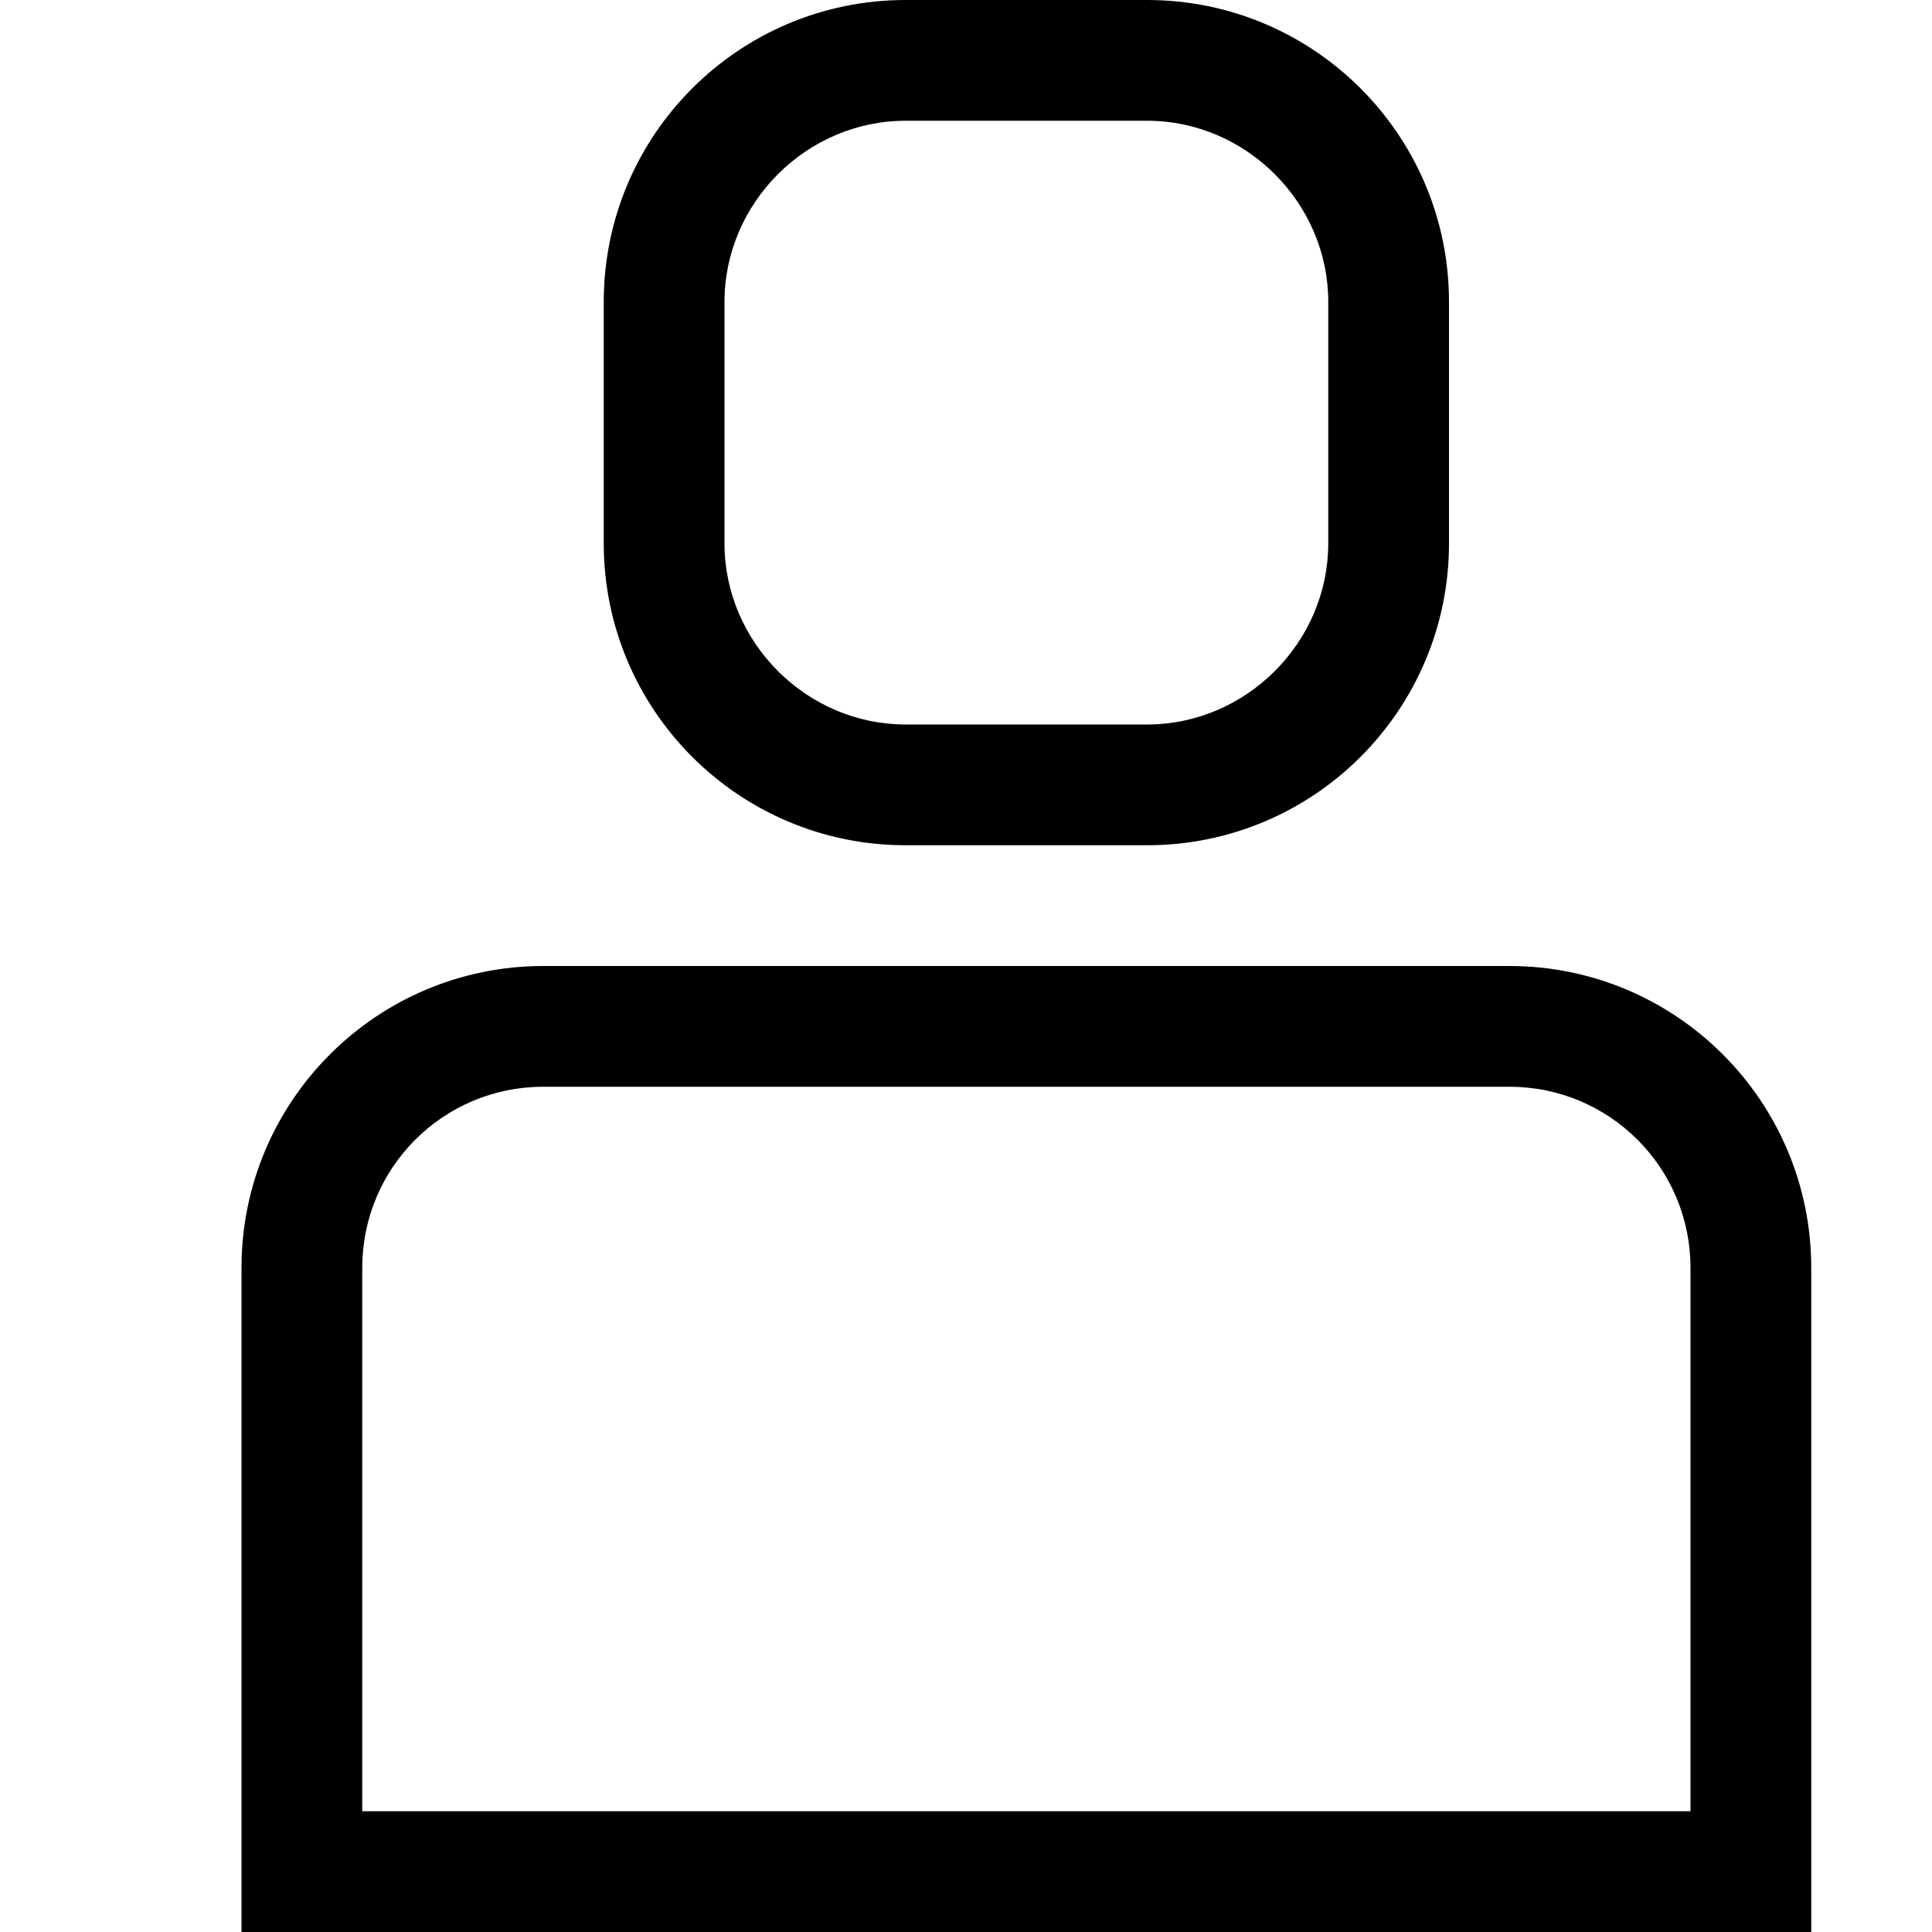
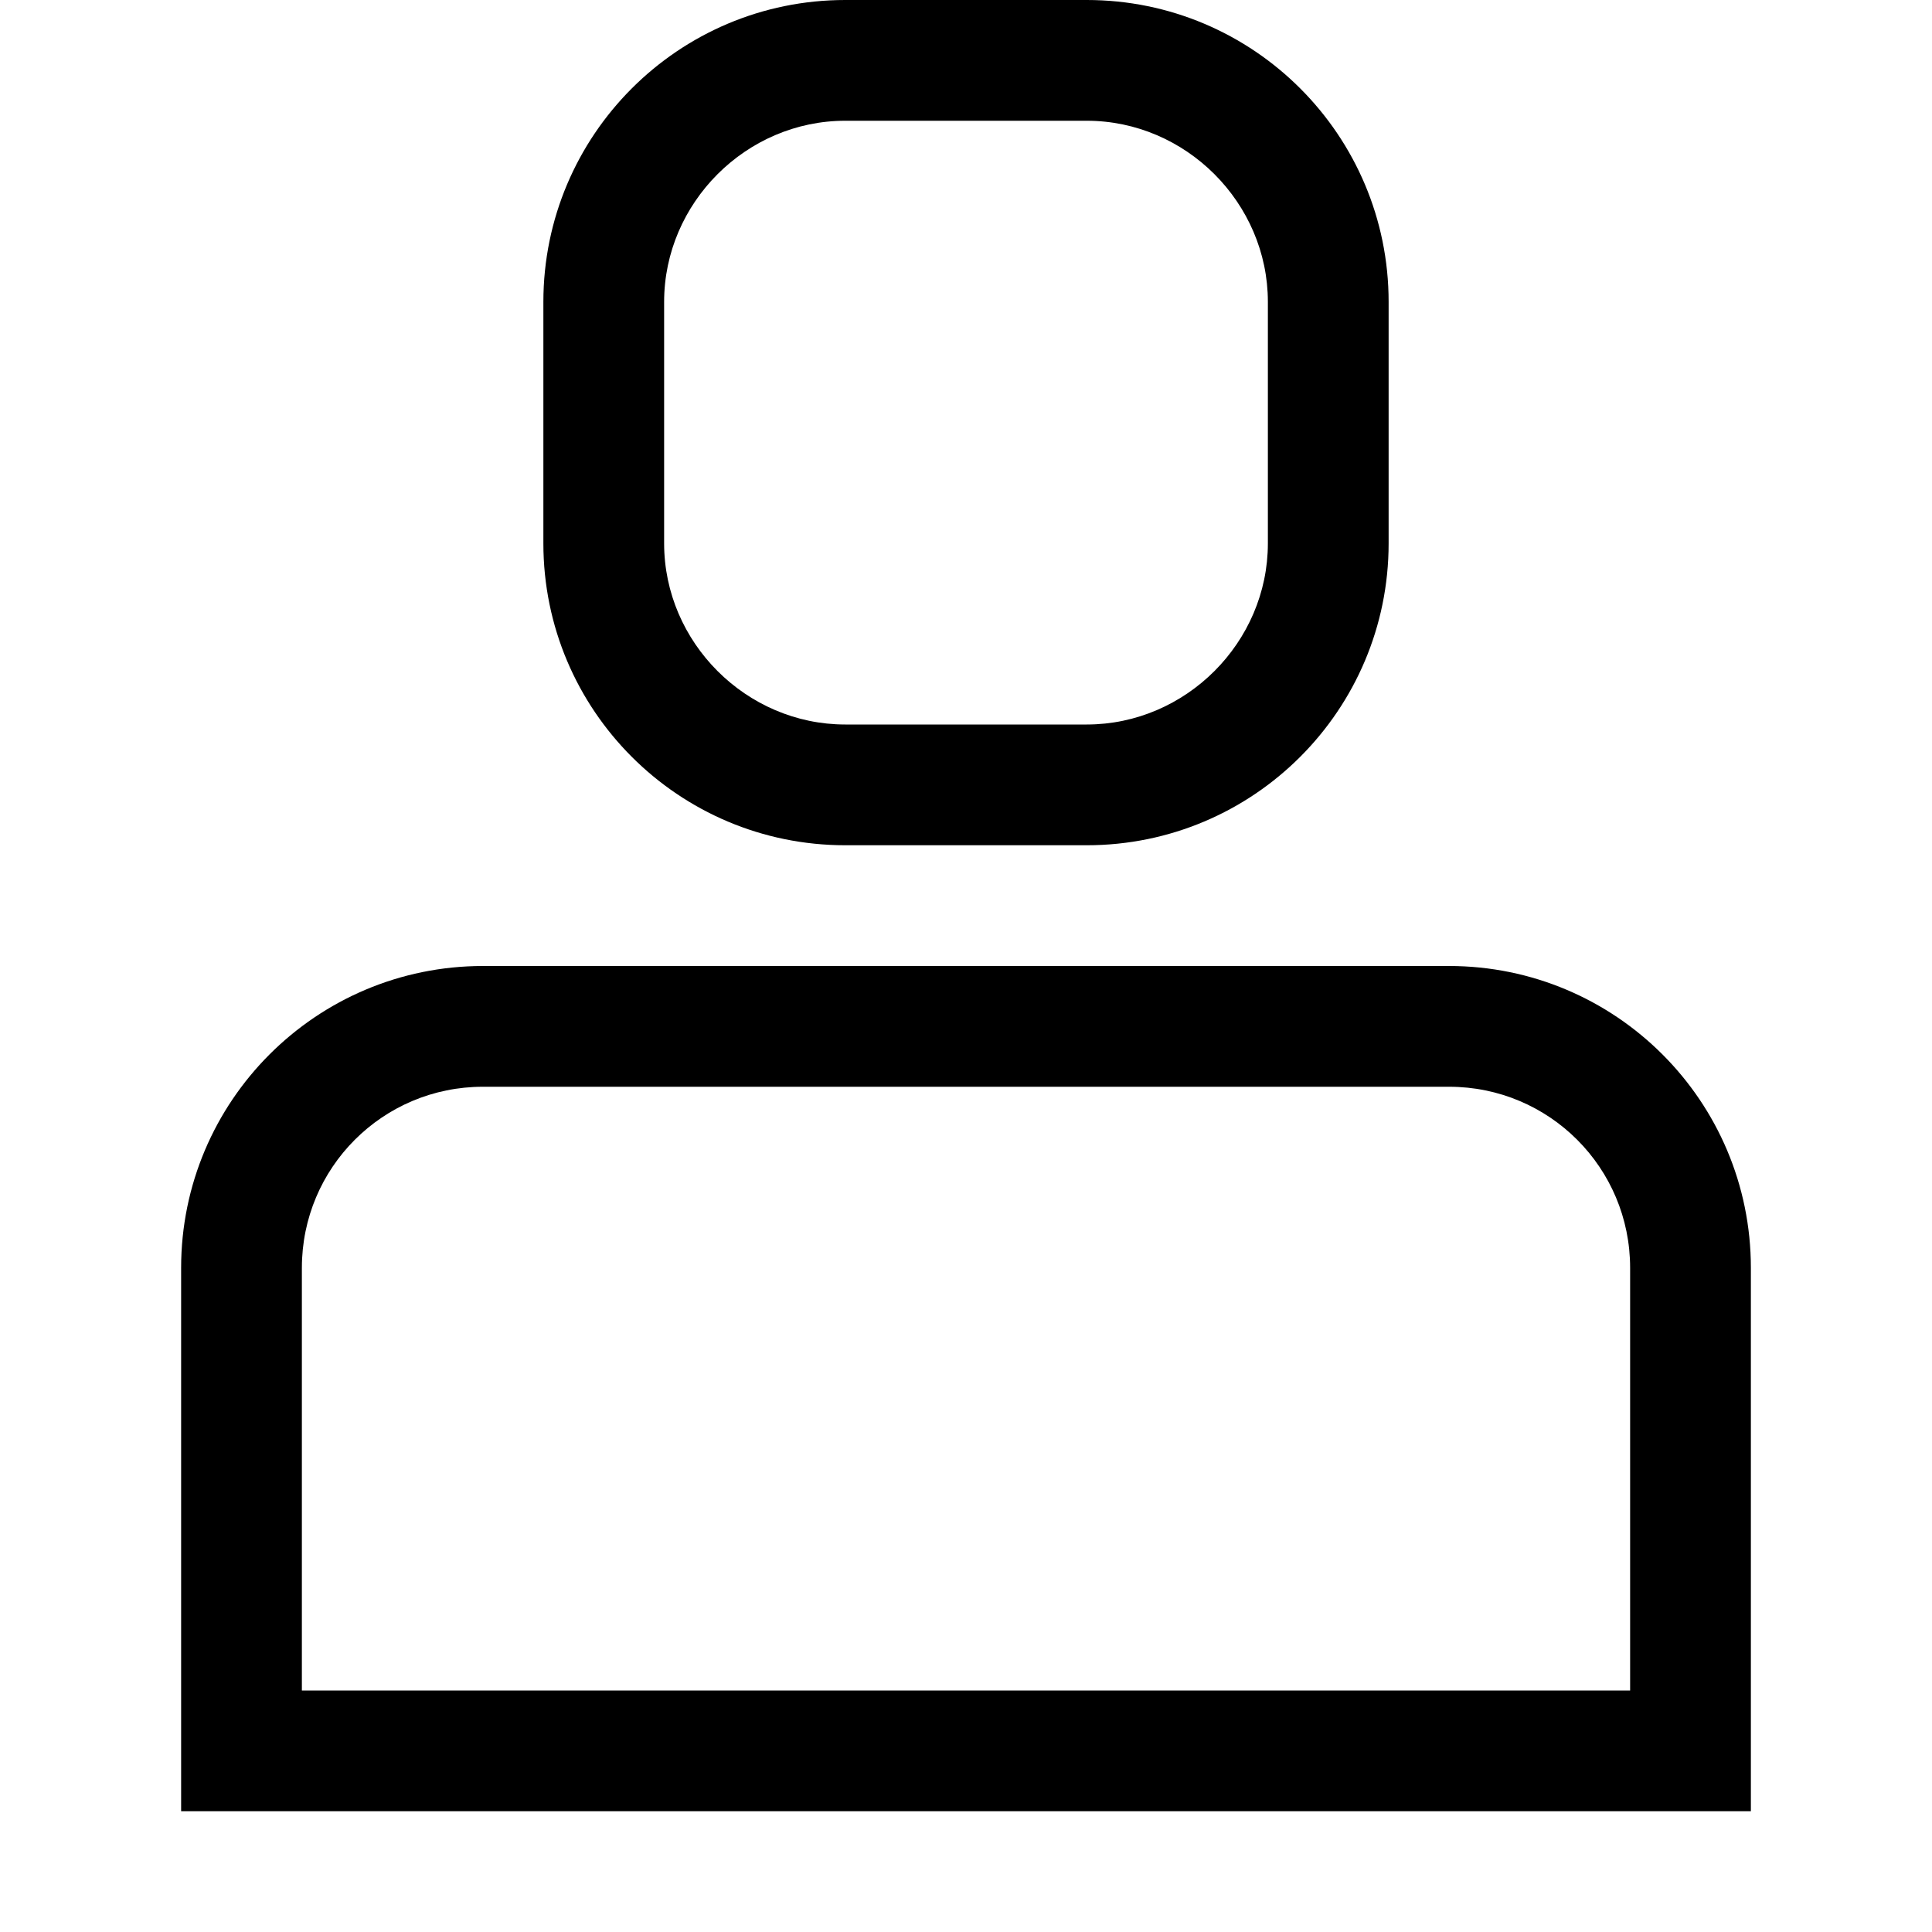
<svg xmlns="http://www.w3.org/2000/svg" width="16" height="16" fill="none">
-   <path fill="currentColor" d="M7.5 1C6.68 1 6 1.68 6 2.5v2C6 5.32 6.68 6 7.5 6h2c.82 0 1.5-.68 1.5-1.5v-2c0-.82-.68-1.5-1.5-1.5h-2ZM5 2.5A2.5 2.5 0 0 1 7.5 0h2A2.5 2.5 0 0 1 12 2.5v2A2.5 2.5 0 0 1 9.5 7h-2A2.5 2.5 0 0 1 5 4.5v-2ZM4.5 9C3.67 9 3 9.67 3 10.5V15h11v-4.5c0-.83-.67-1.5-1.5-1.5h-8ZM2 10.5A2.5 2.5 0 0 1 4.5 8h8a2.5 2.5 0 0 1 2.5 2.5V16H2v-5.5Z" />
+   <path fill="currentColor" d="M7 1c-.82 0-1.5.68-1.5 1.5v2C5.5 5.32 6.18 6 7 6h2c.82 0 1.5-.68 1.5-1.5v-2C10.5 1.68 9.82 1 9 1H7ZM4.5 2.5A2.5 2.5 0 0 1 7 0h2a2.5 2.5 0 0 1 2.5 2.5v2A2.5 2.5 0 0 1 9 7H7a2.5 2.5 0 0 1-2.5-2.5v-2ZM4 9c-.83 0-1.5.67-1.5 1.5V14h11v-3.5c0-.83-.67-1.5-1.5-1.5H4Zm-2.5 1.5A2.5 2.5 0 0 1 4 8h8a2.5 2.5 0 0 1 2.5 2.5V15h-13v-4.5Z" />
</svg>
